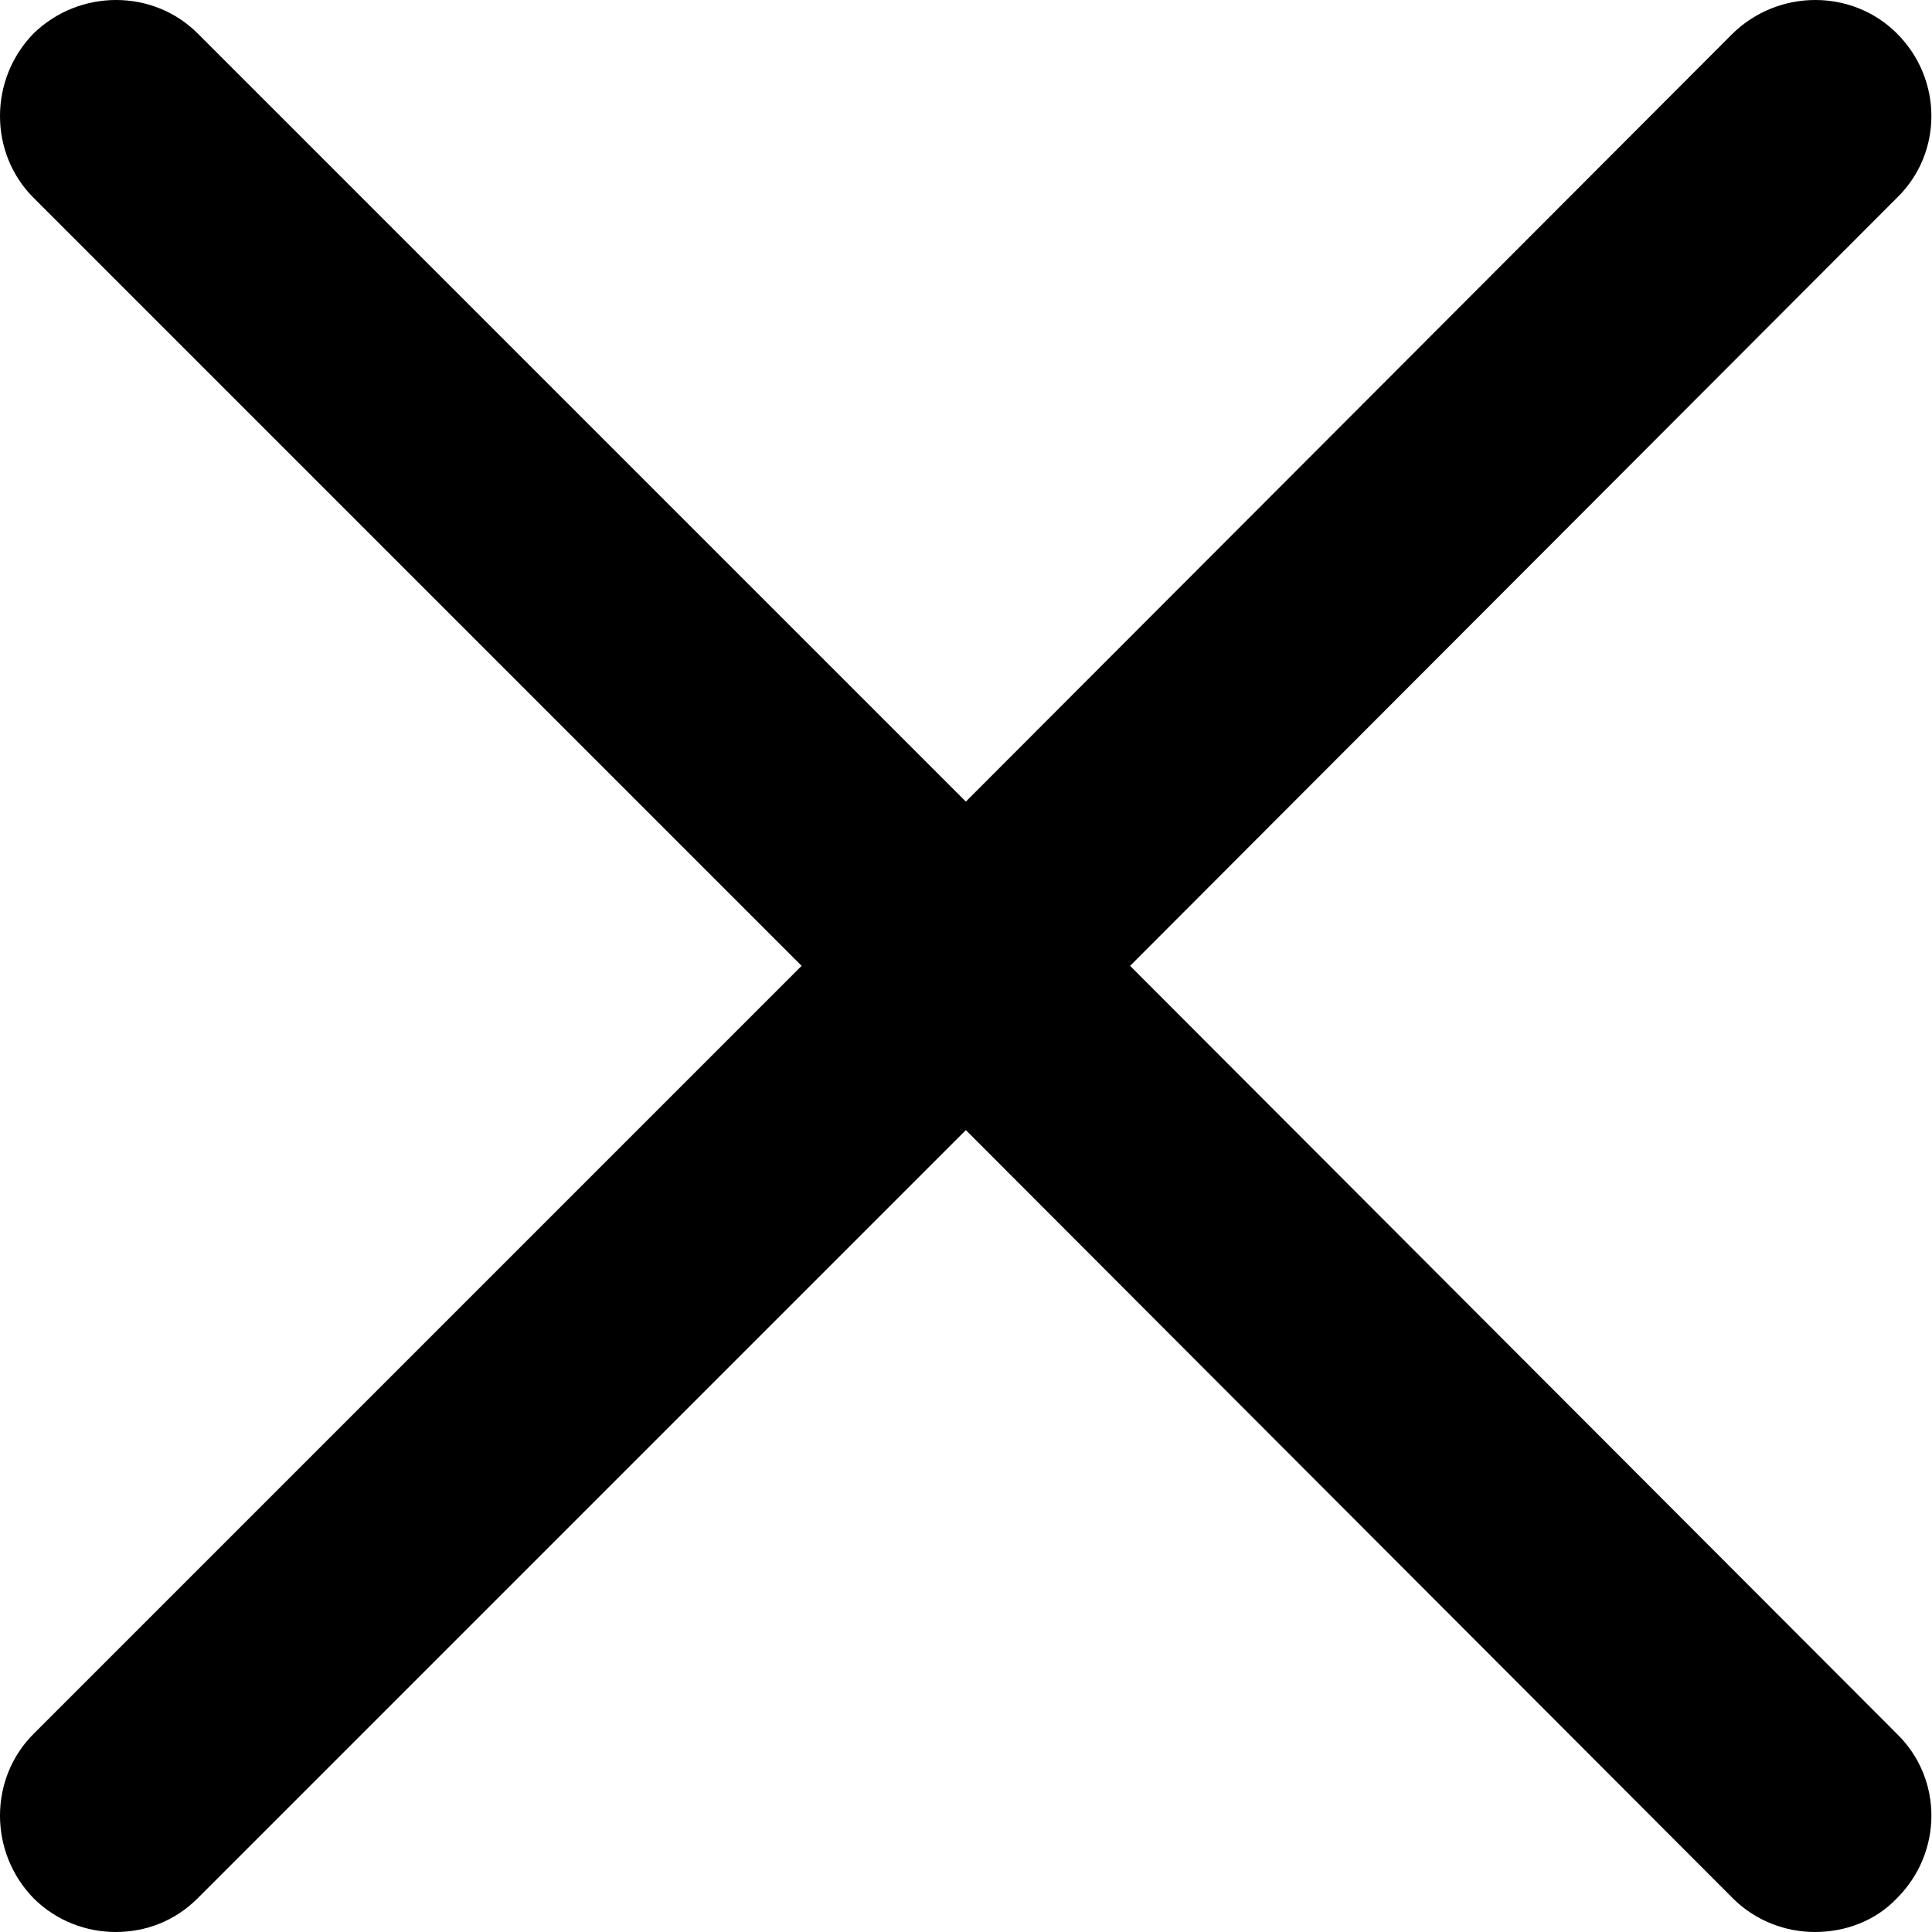
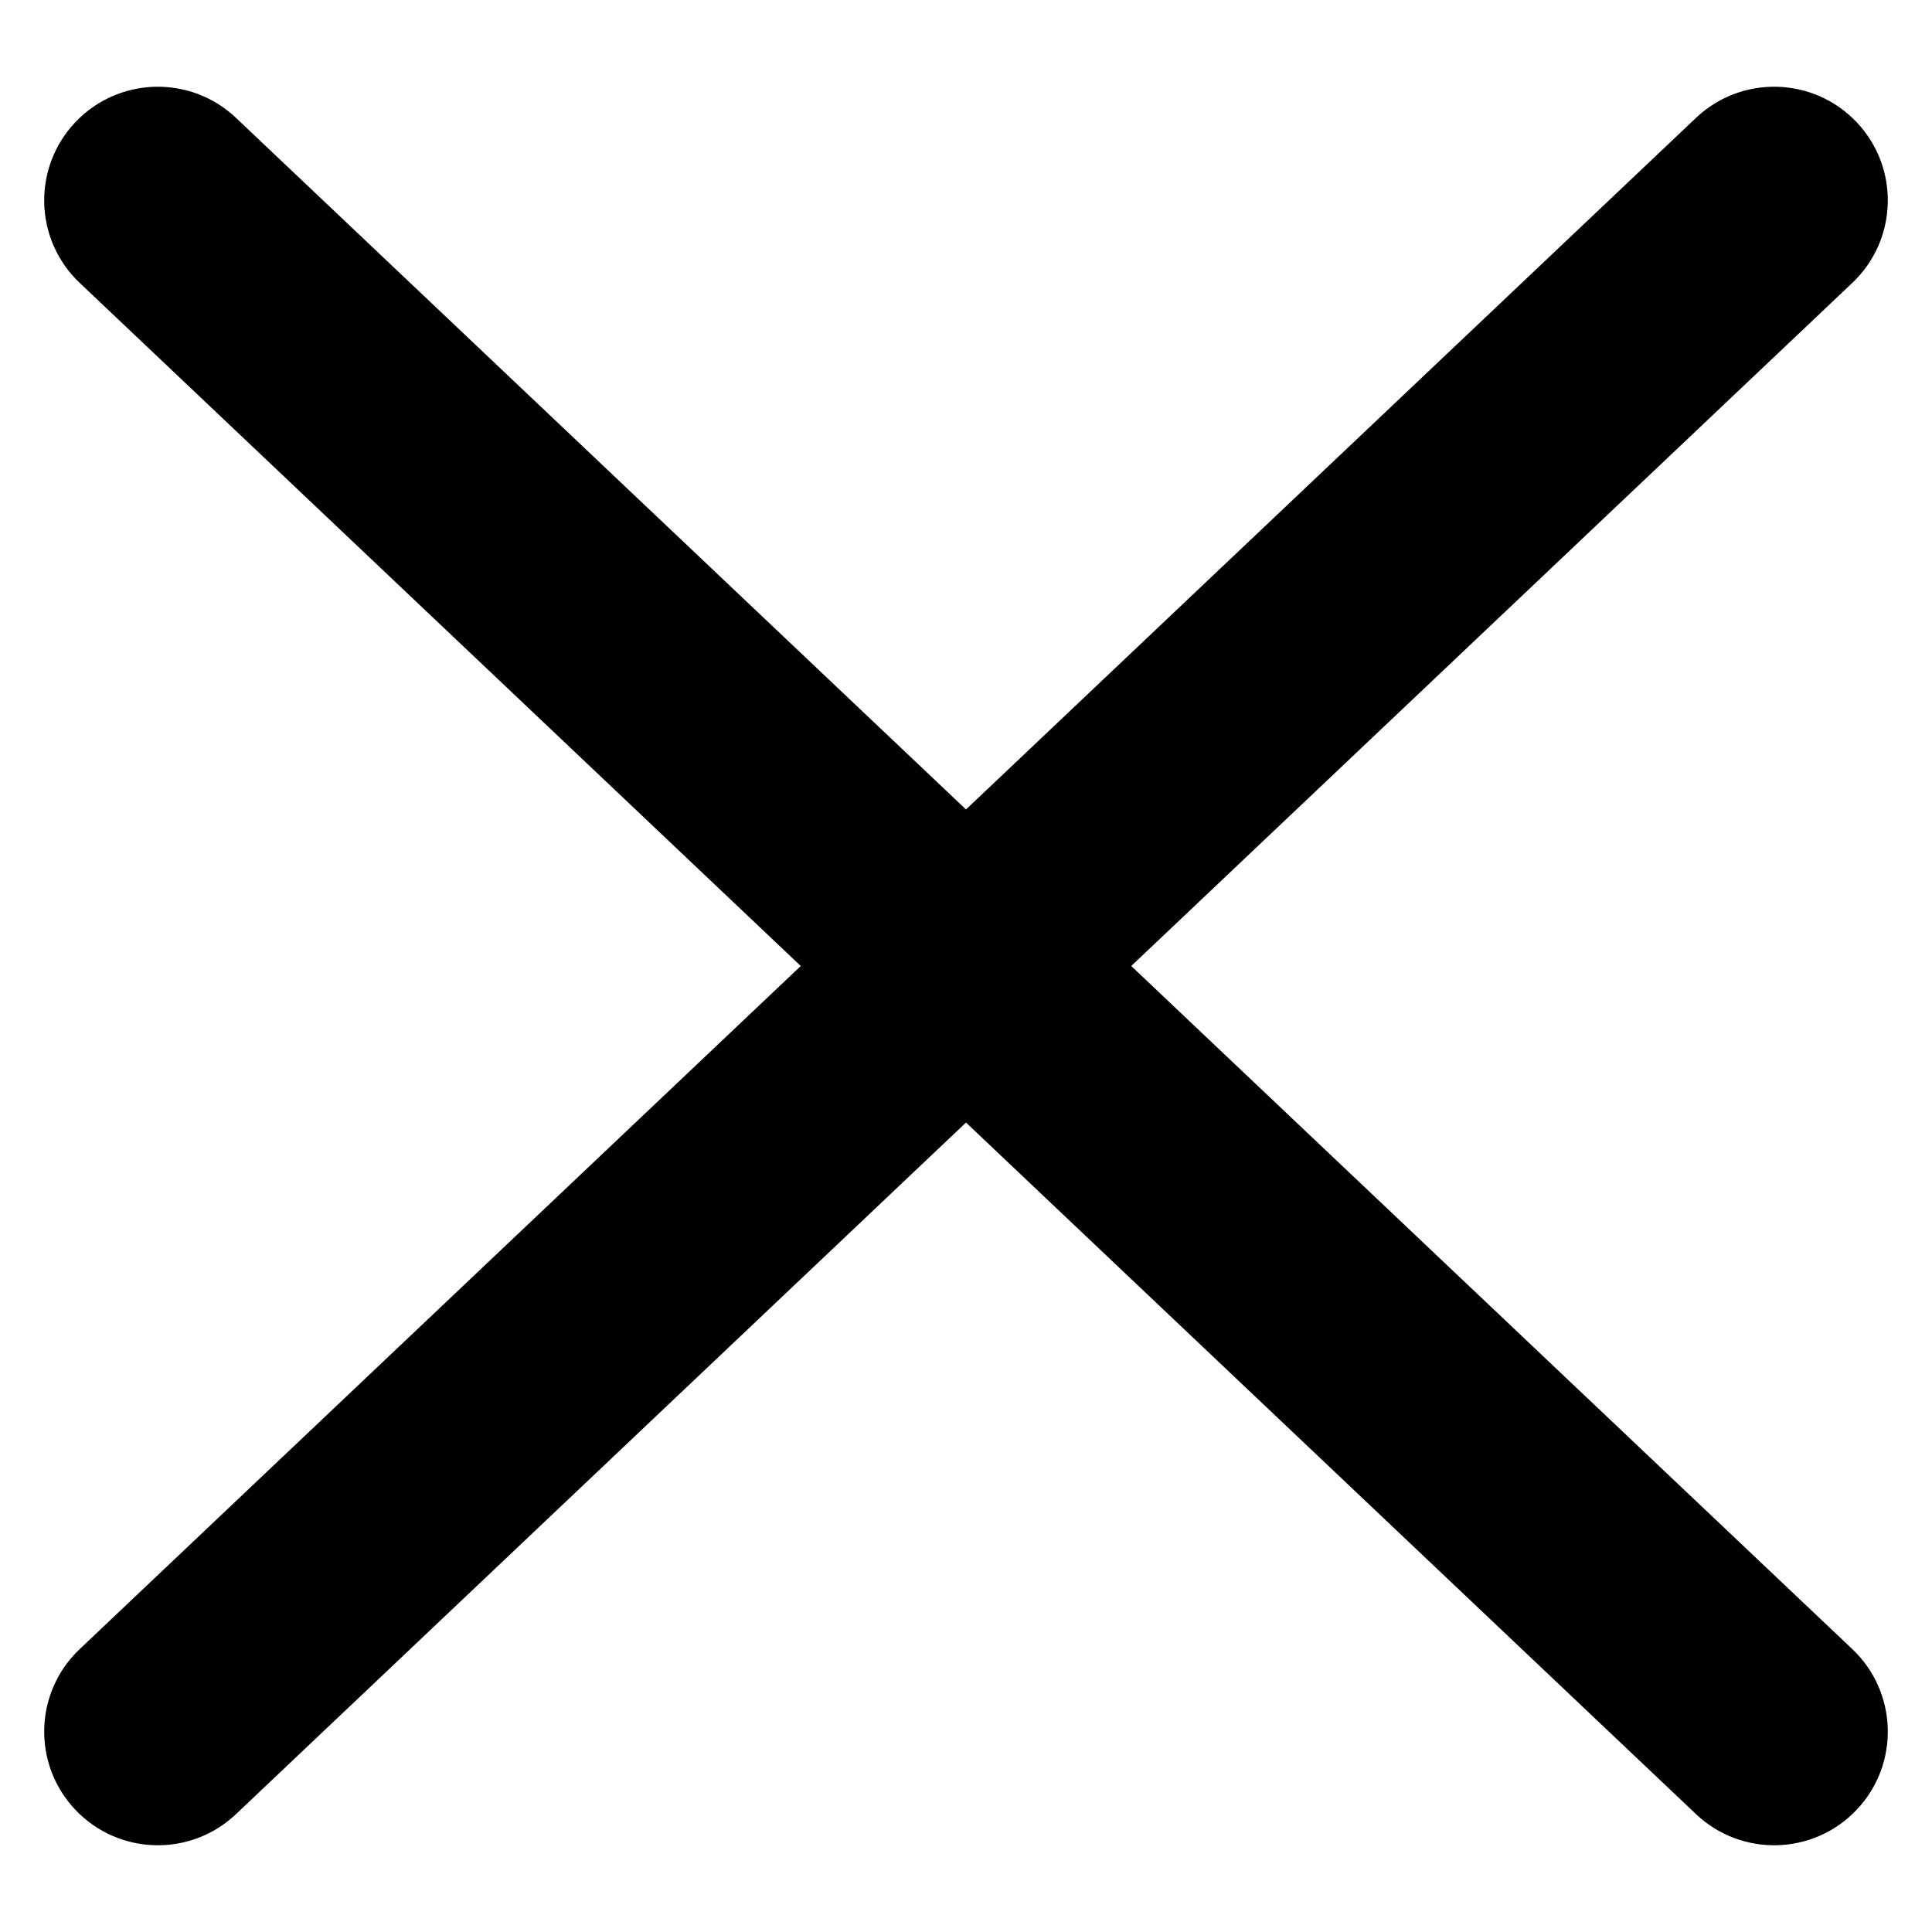
- <svg xmlns="http://www.w3.org/2000/svg" version="1.1" width="512" height="512" viewBox="0 0 512 512">
-   <path fill="#000" d="M299.487 255.96l203.232-203.552c12.162-11.842 12.162-31.365 0-43.527-11.842-11.842-31.365-11.842-43.527 0l-203.232 203.552-203.552-203.552c-11.842-11.842-31.365-11.842-43.527 0-11.842 12.162-11.842 31.685 0 43.527l203.552 203.552-203.552 203.552c-11.842 11.842-11.842 31.365 0 43.527 6.081 6.081 14.082 8.961 21.764 8.961 8.002 0 15.682-2.88 21.764-8.962l203.552-203.552 203.232 203.552c6.081 6.081 14.082 8.962 21.764 8.962 8.002 0 16.002-2.88 21.764-8.962 12.162-12.162 12.162-31.685 0-43.527l-203.232-203.552z" />
+ <svg xmlns="http://www.w3.org/2000/svg" version="1.1" width="1024" height="1024" viewBox="0 0 1024 1024">
+   <g id="icomoon-ignore">
+ </g>
+   <path d="M981.769 149.932c24.148-22.879 25.178-61.004 2.301-85.155-22.883-24.15-61.006-25.181-85.155-2.302l-386.915 366.55-386.914-366.55c-24.15-22.879-62.275-21.849-85.154 2.302s-21.849 62.275 2.301 85.155l382.183 362.068-382.183 362.065c-24.15 22.883-25.181 61.006-2.301 85.155 22.879 24.154 61.004 25.184 85.154 2.301l386.914-366.547 386.915 366.547c24.148 22.883 62.271 21.853 85.155-2.301 22.877-24.148 21.847-62.271-2.301-85.155l-382.187-362.065 382.187-362.068z" />
</svg>
